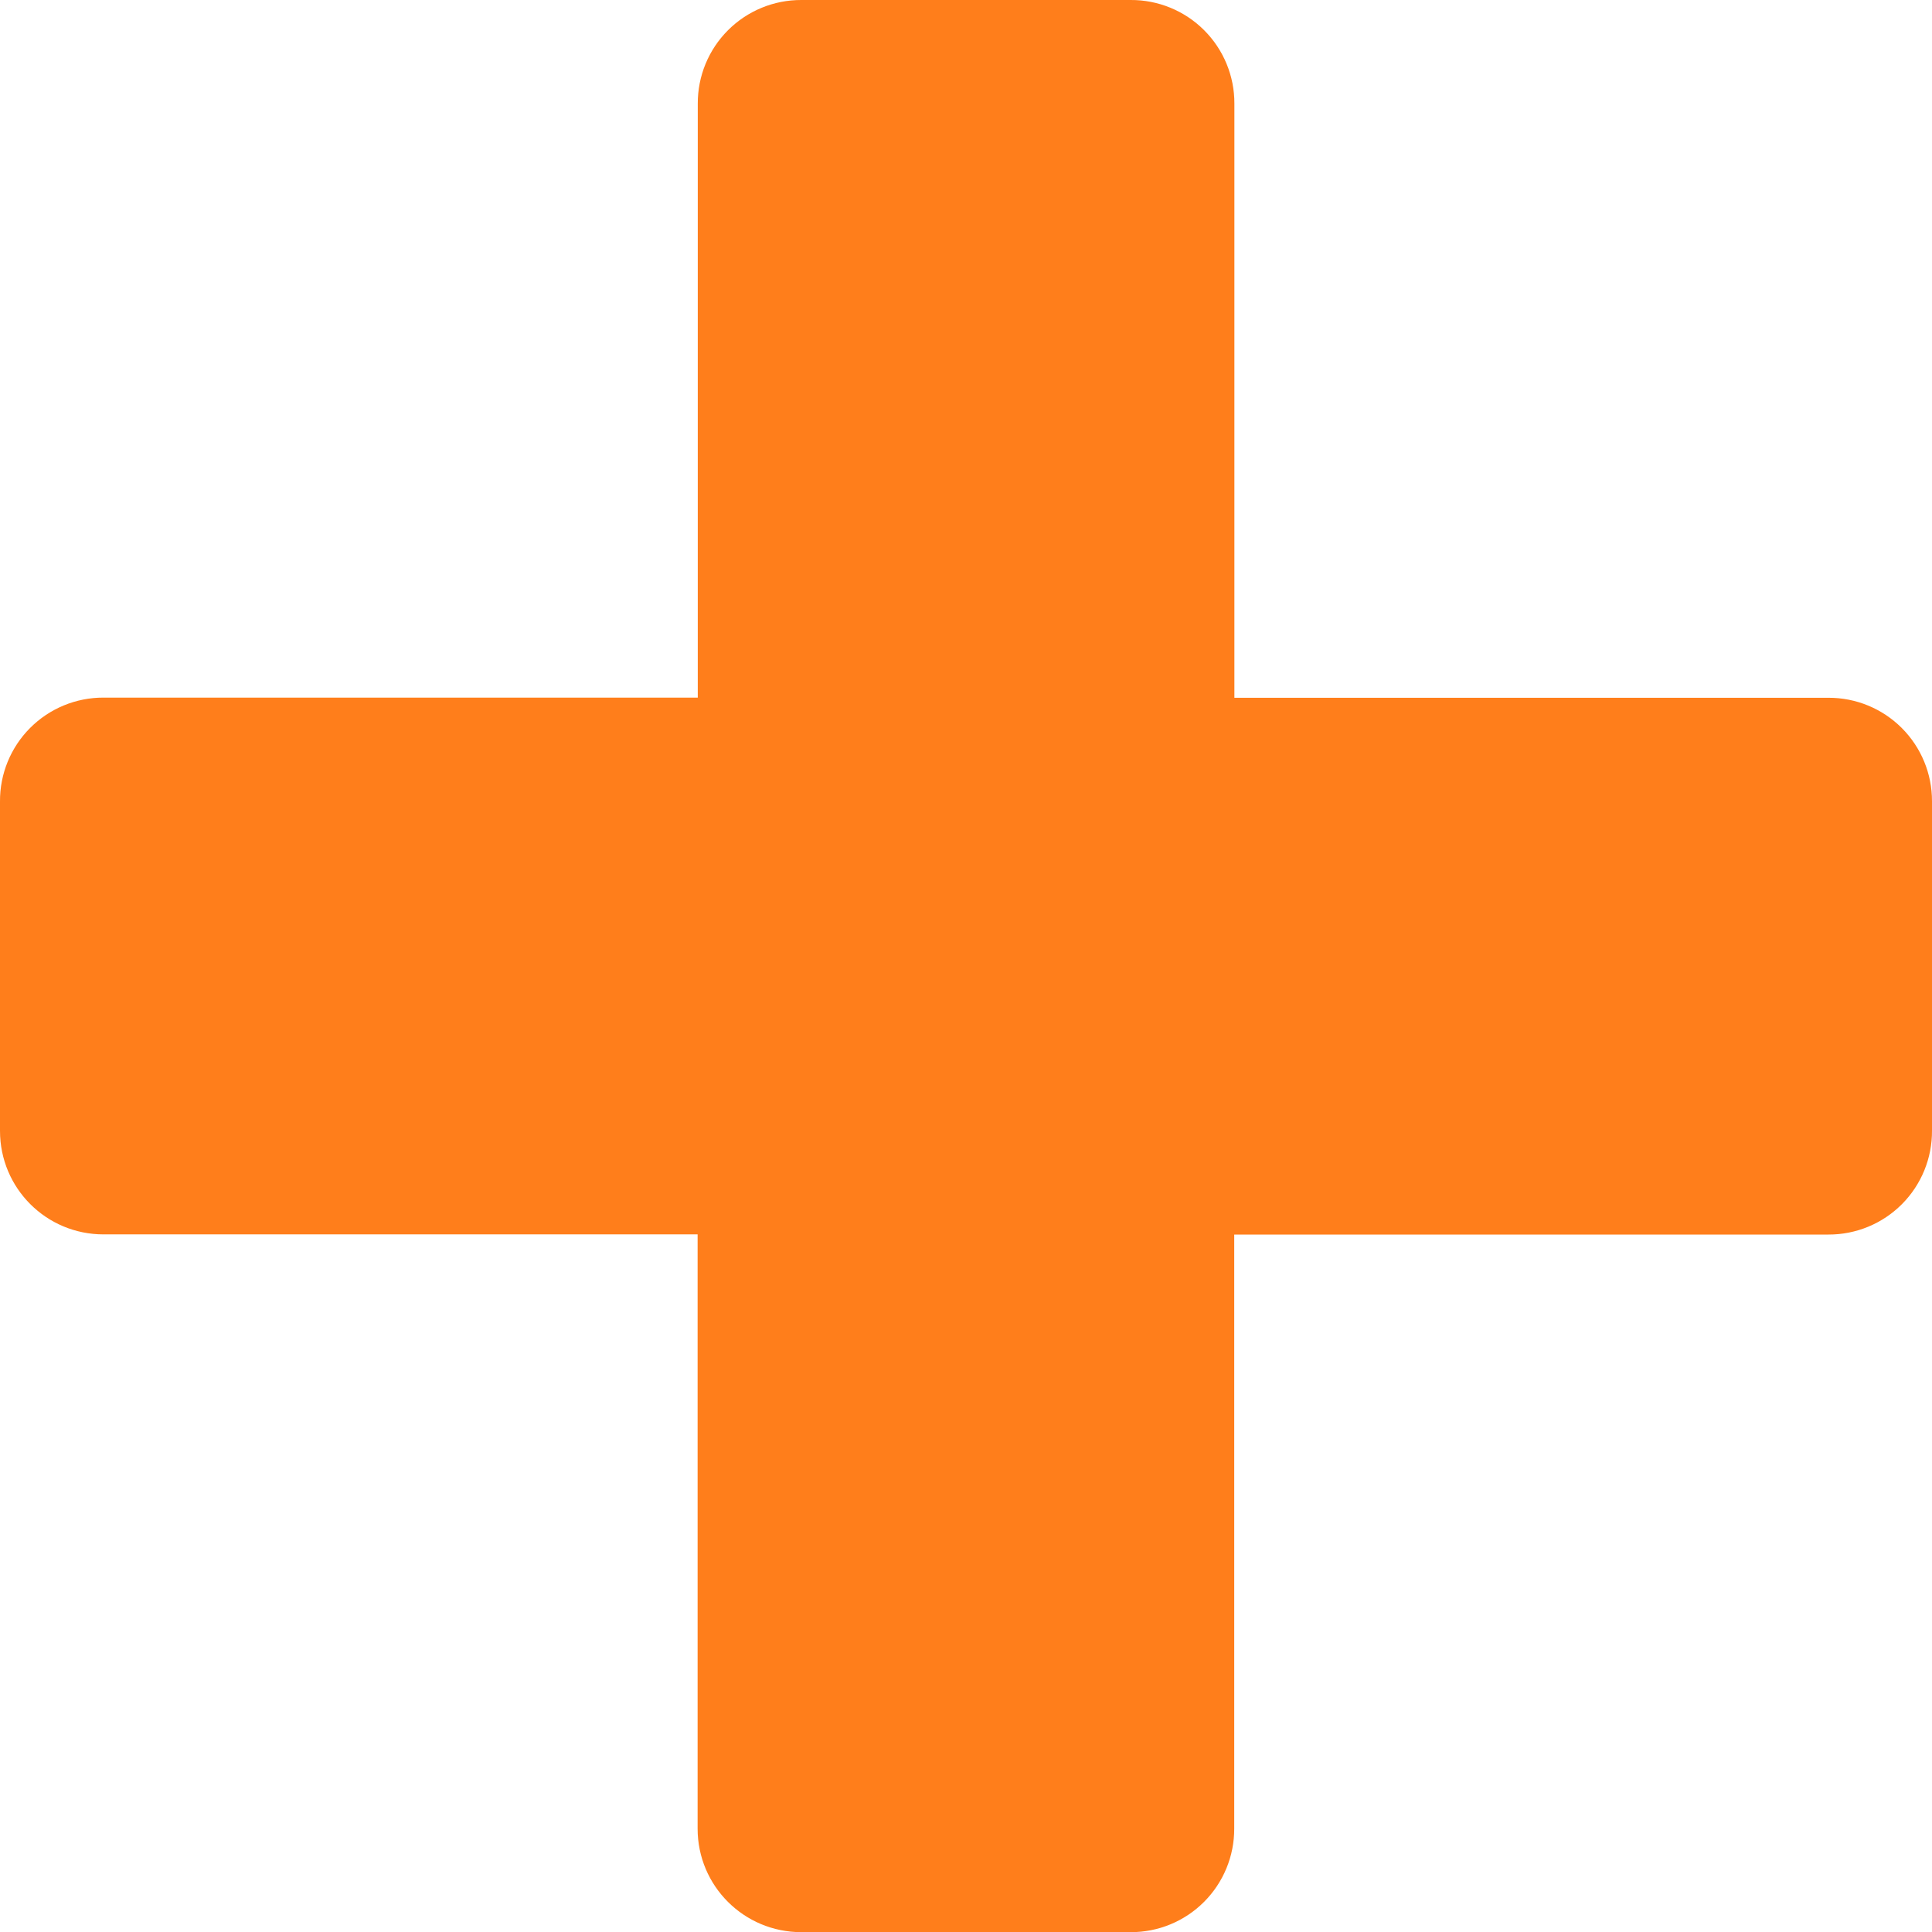
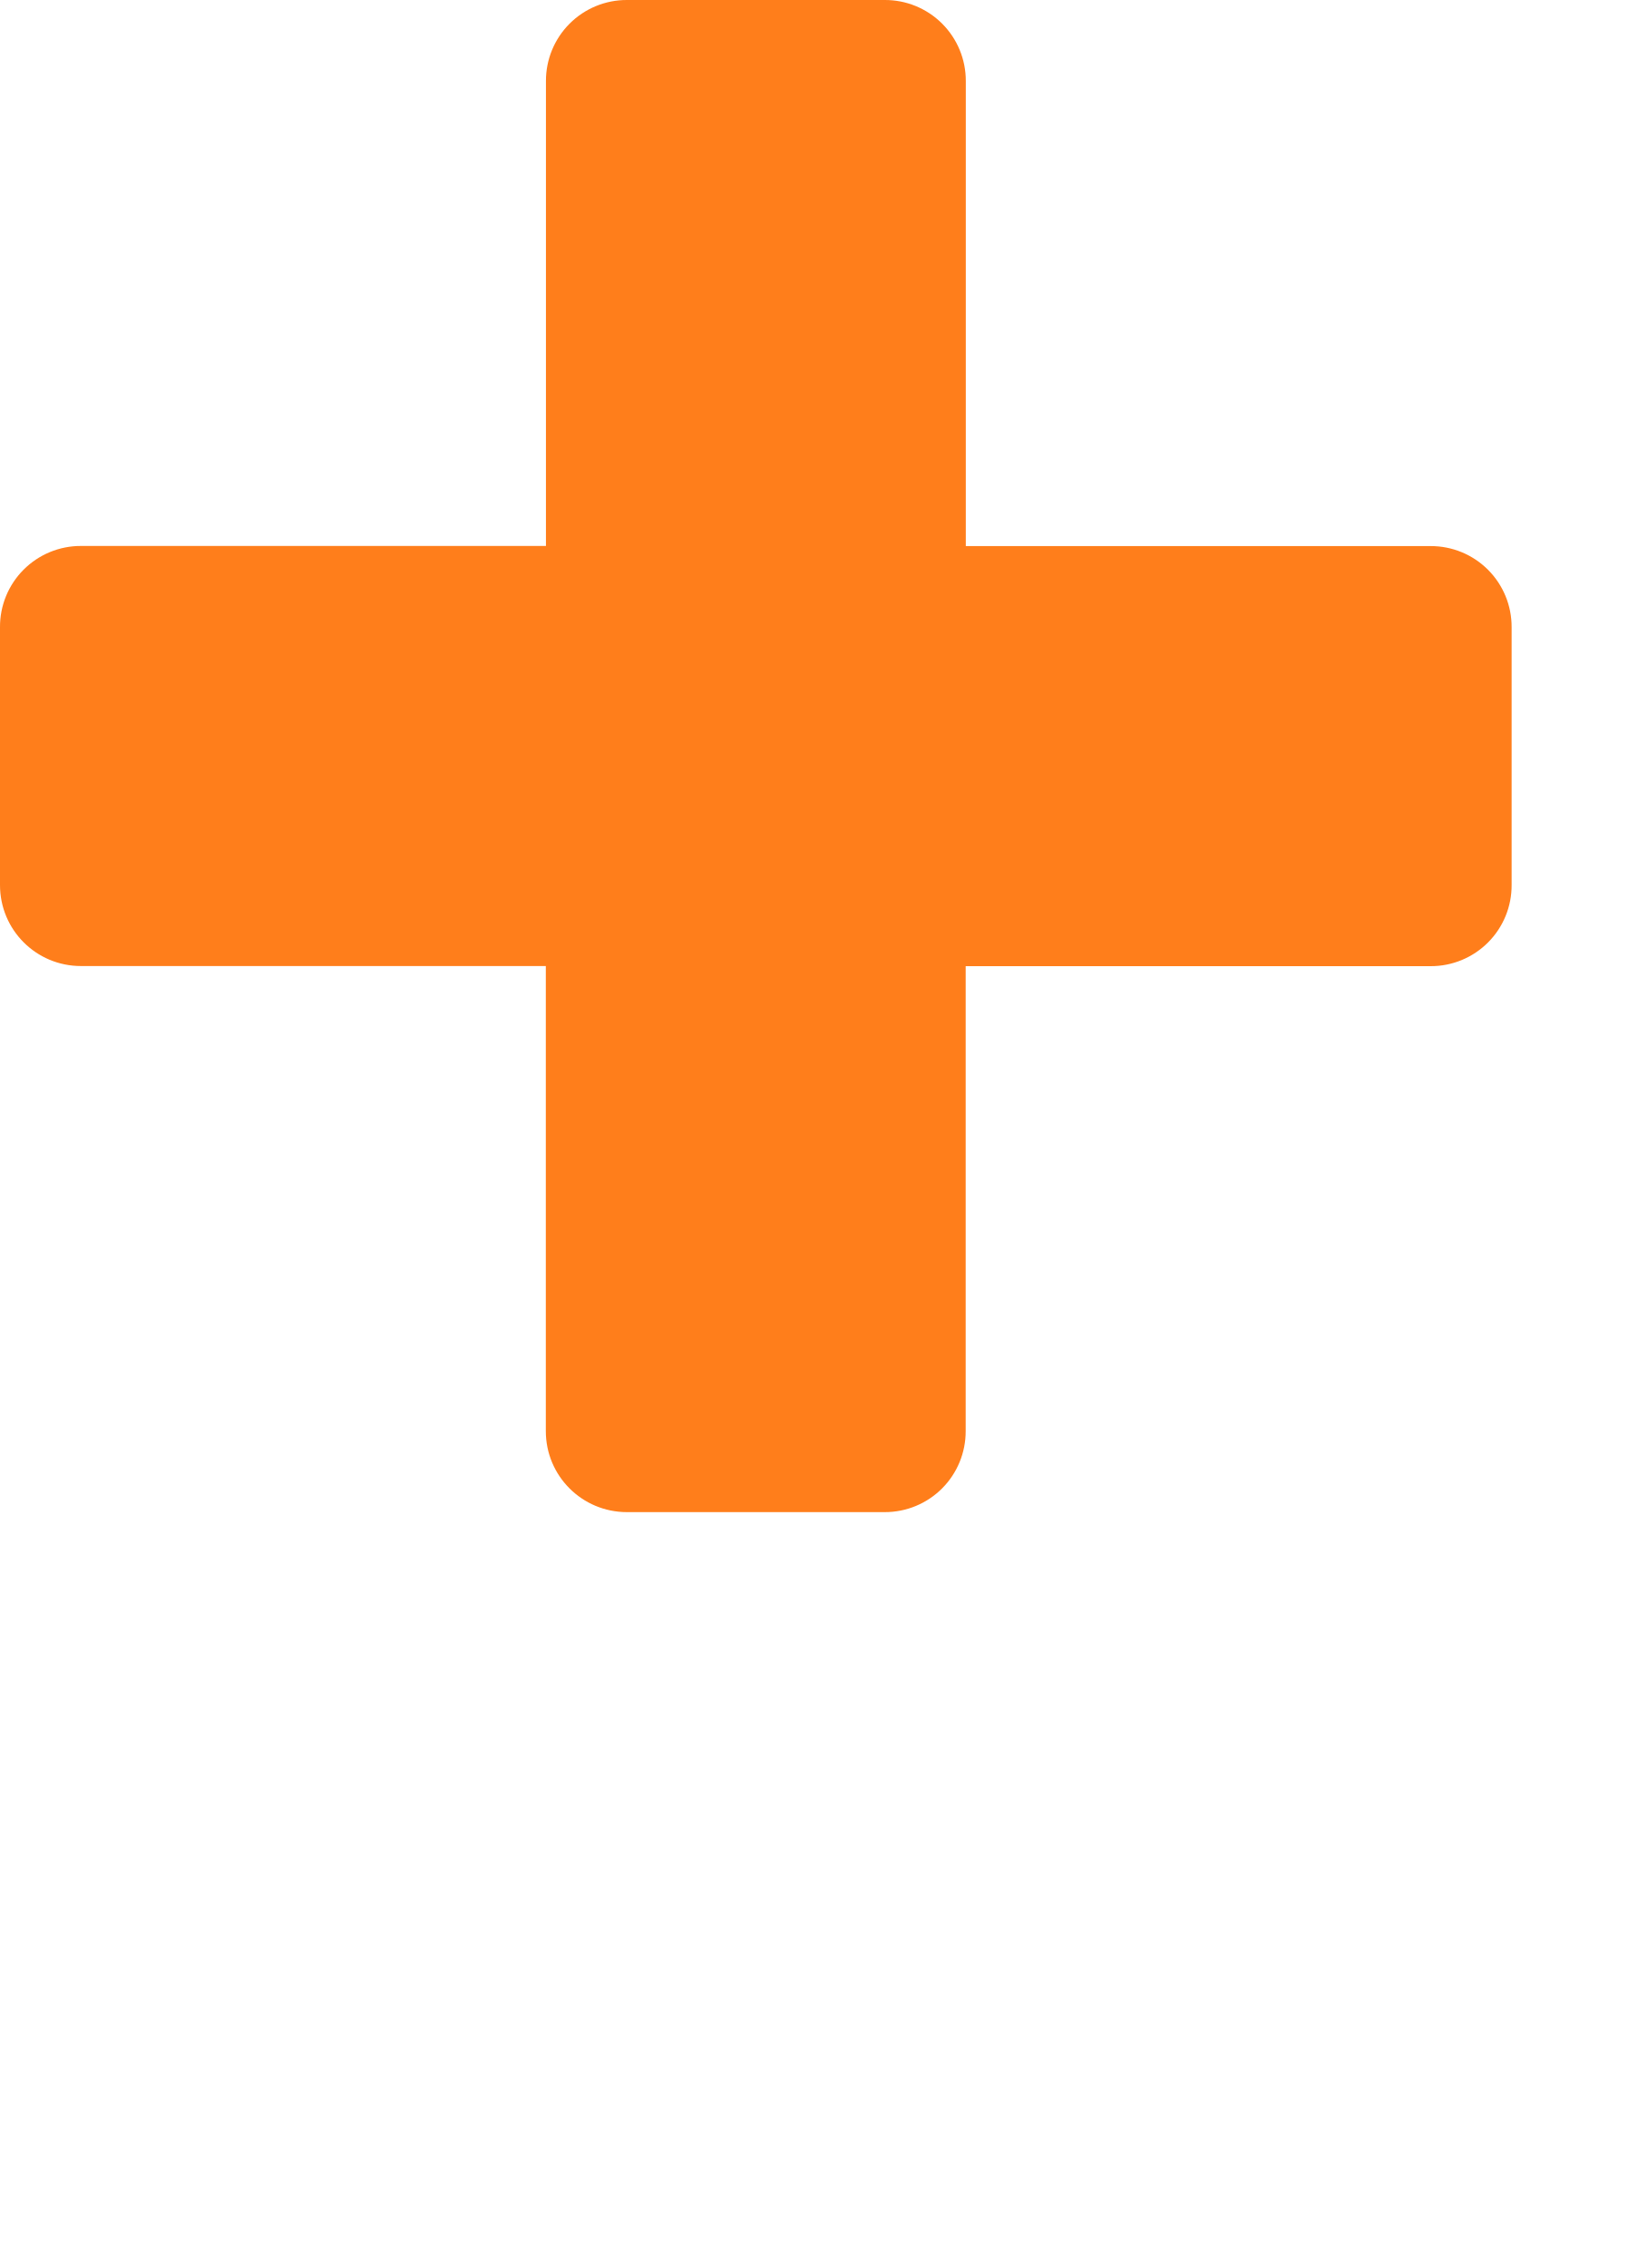
- <svg xmlns="http://www.w3.org/2000/svg" xmlns:xlink="http://www.w3.org/1999/xlink" width="12" height="12">
+ <svg xmlns="http://www.w3.org/2000/svg" xmlns:xlink="http://www.w3.org/1999/xlink" width="13" height="18">
  <defs>
    <path d="M12 7.023V4.977a.641.641 0 0 0-.643-.643h-3.69V.643A.641.641 0 0 0 7.022 0H4.977a.641.641 0 0 0-.643.643v3.69H.643A.641.641 0 0 0 0 4.978v2.046c0 .356.287.643.643.643h3.69v3.691c0 .356.288.643.644.643h2.046a.641.641 0 0 0 .643-.643v-3.69h3.691A.641.641 0 0 0 12 7.022Z" id="b" />
  </defs>
  <use fill="#FF7E1B" fill-rule="nonzero" xlink:href="#b" />
</svg>
